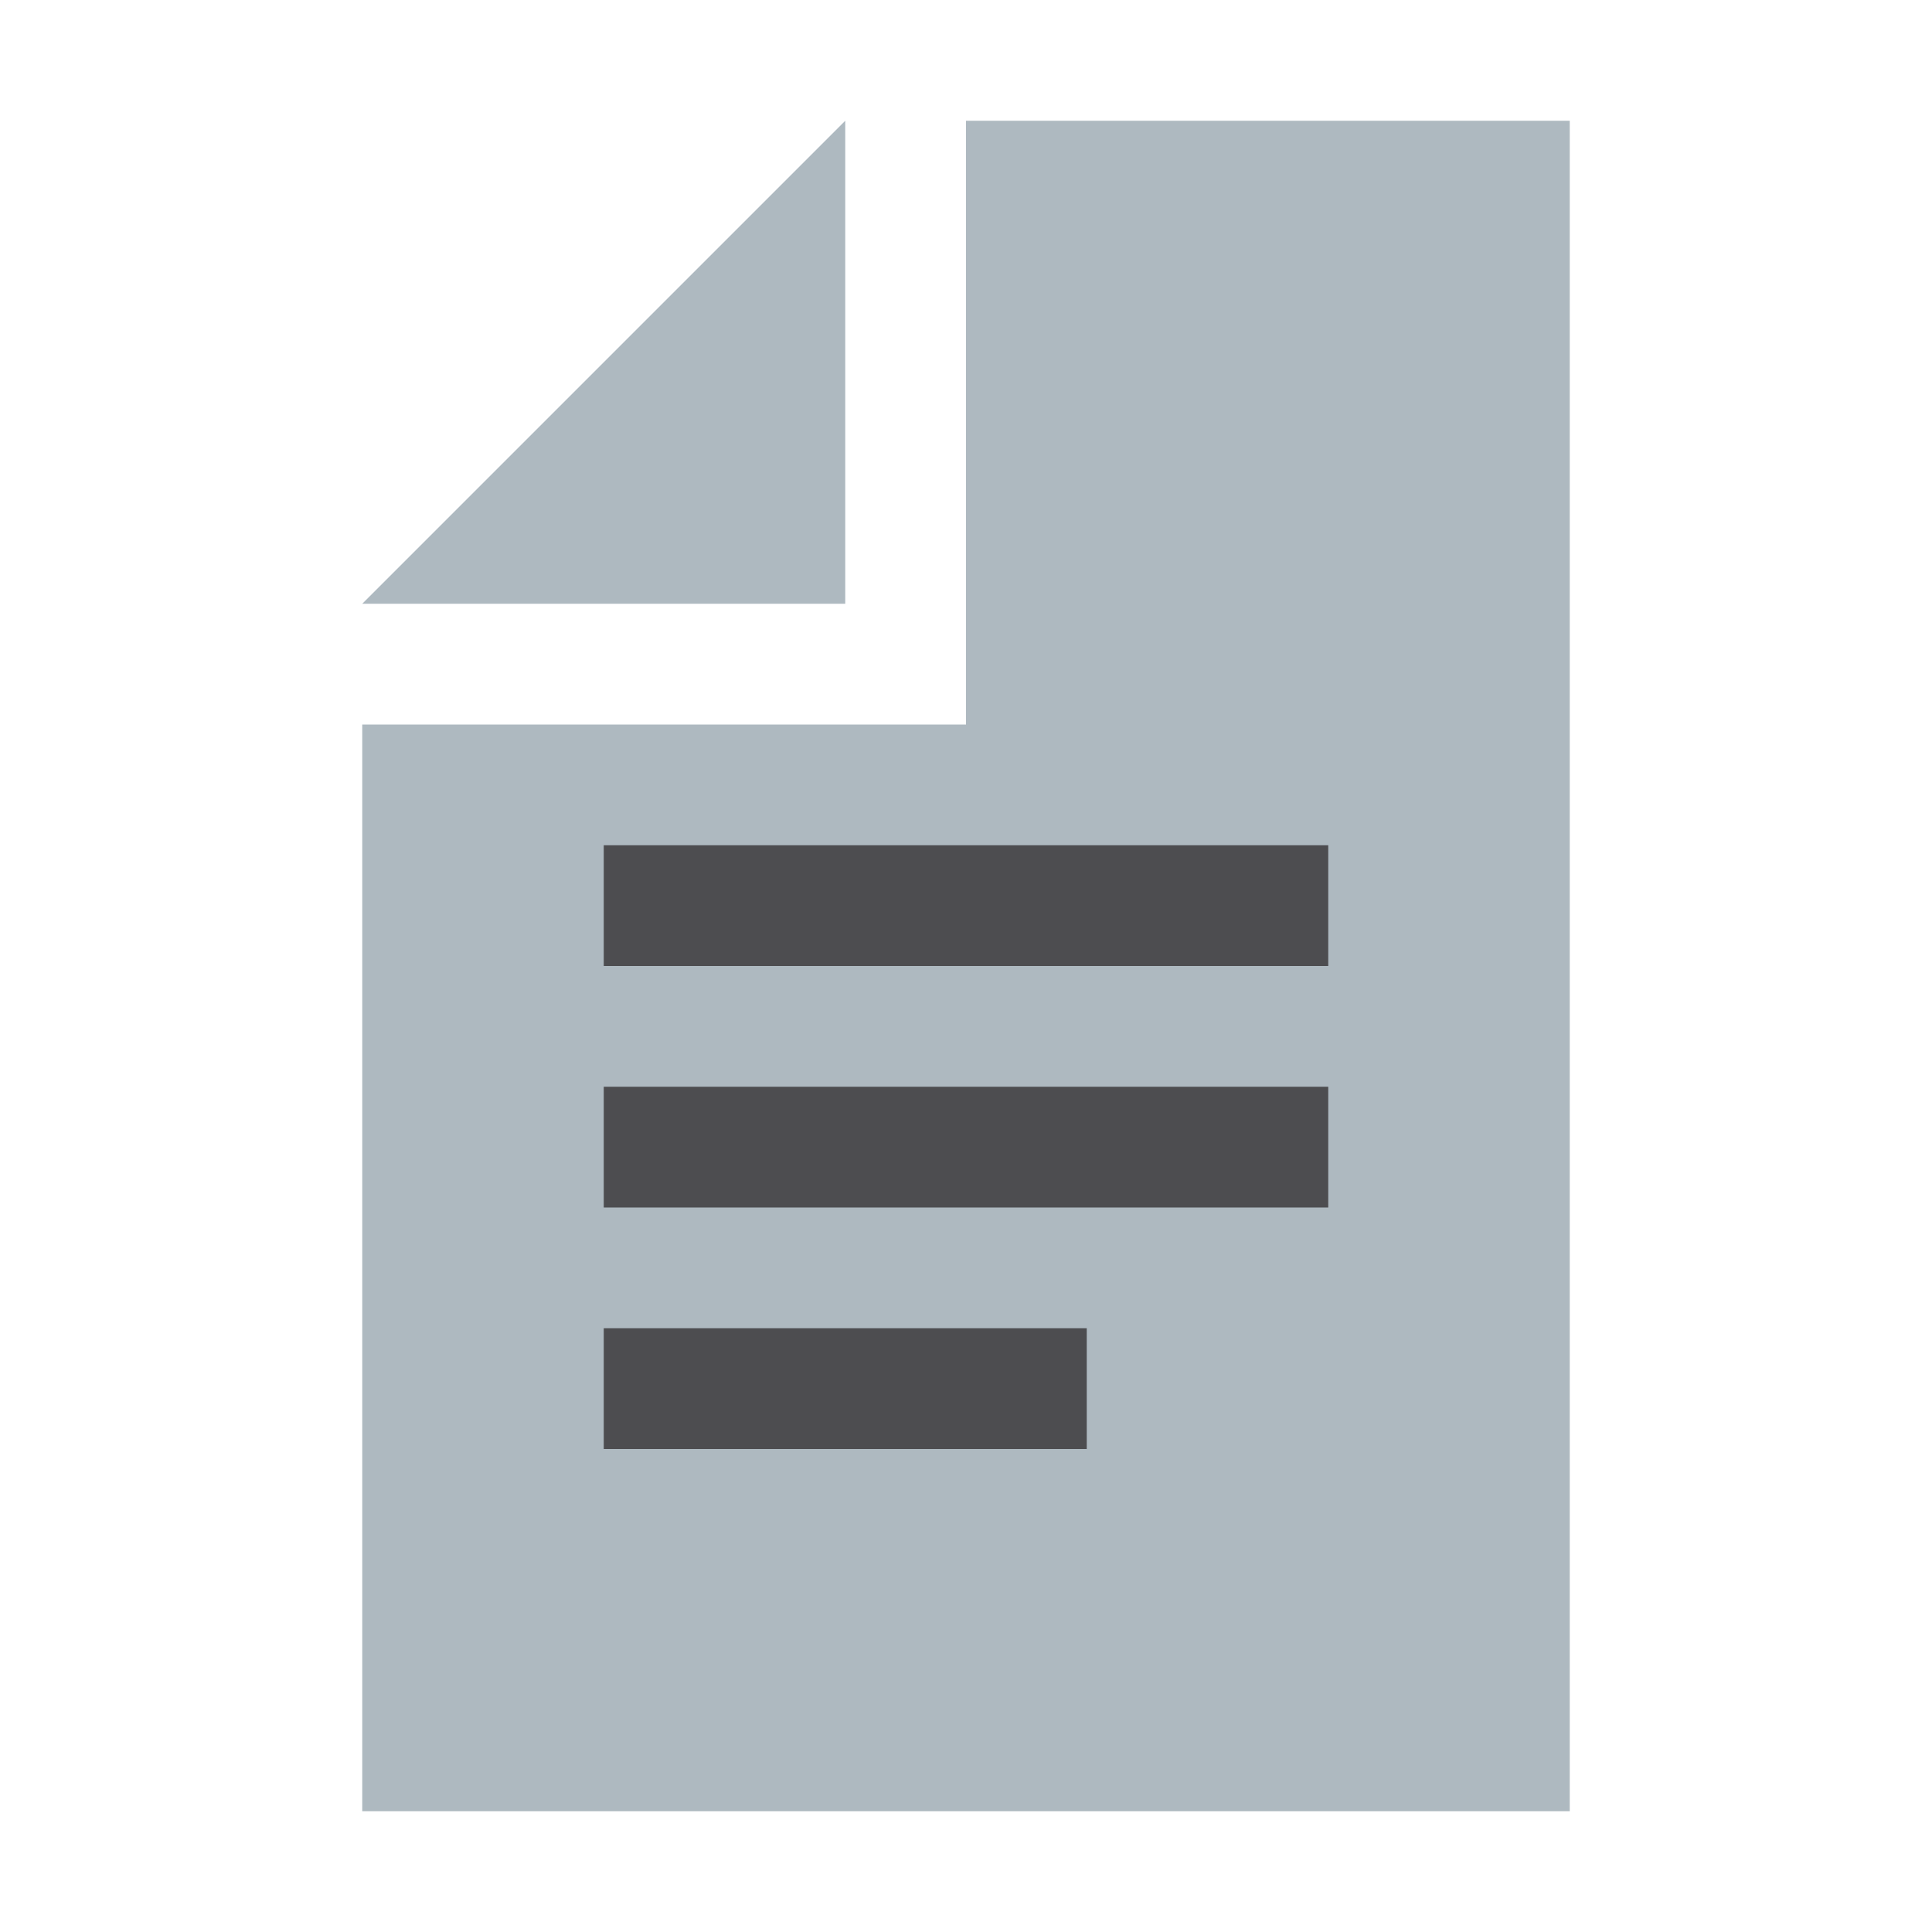
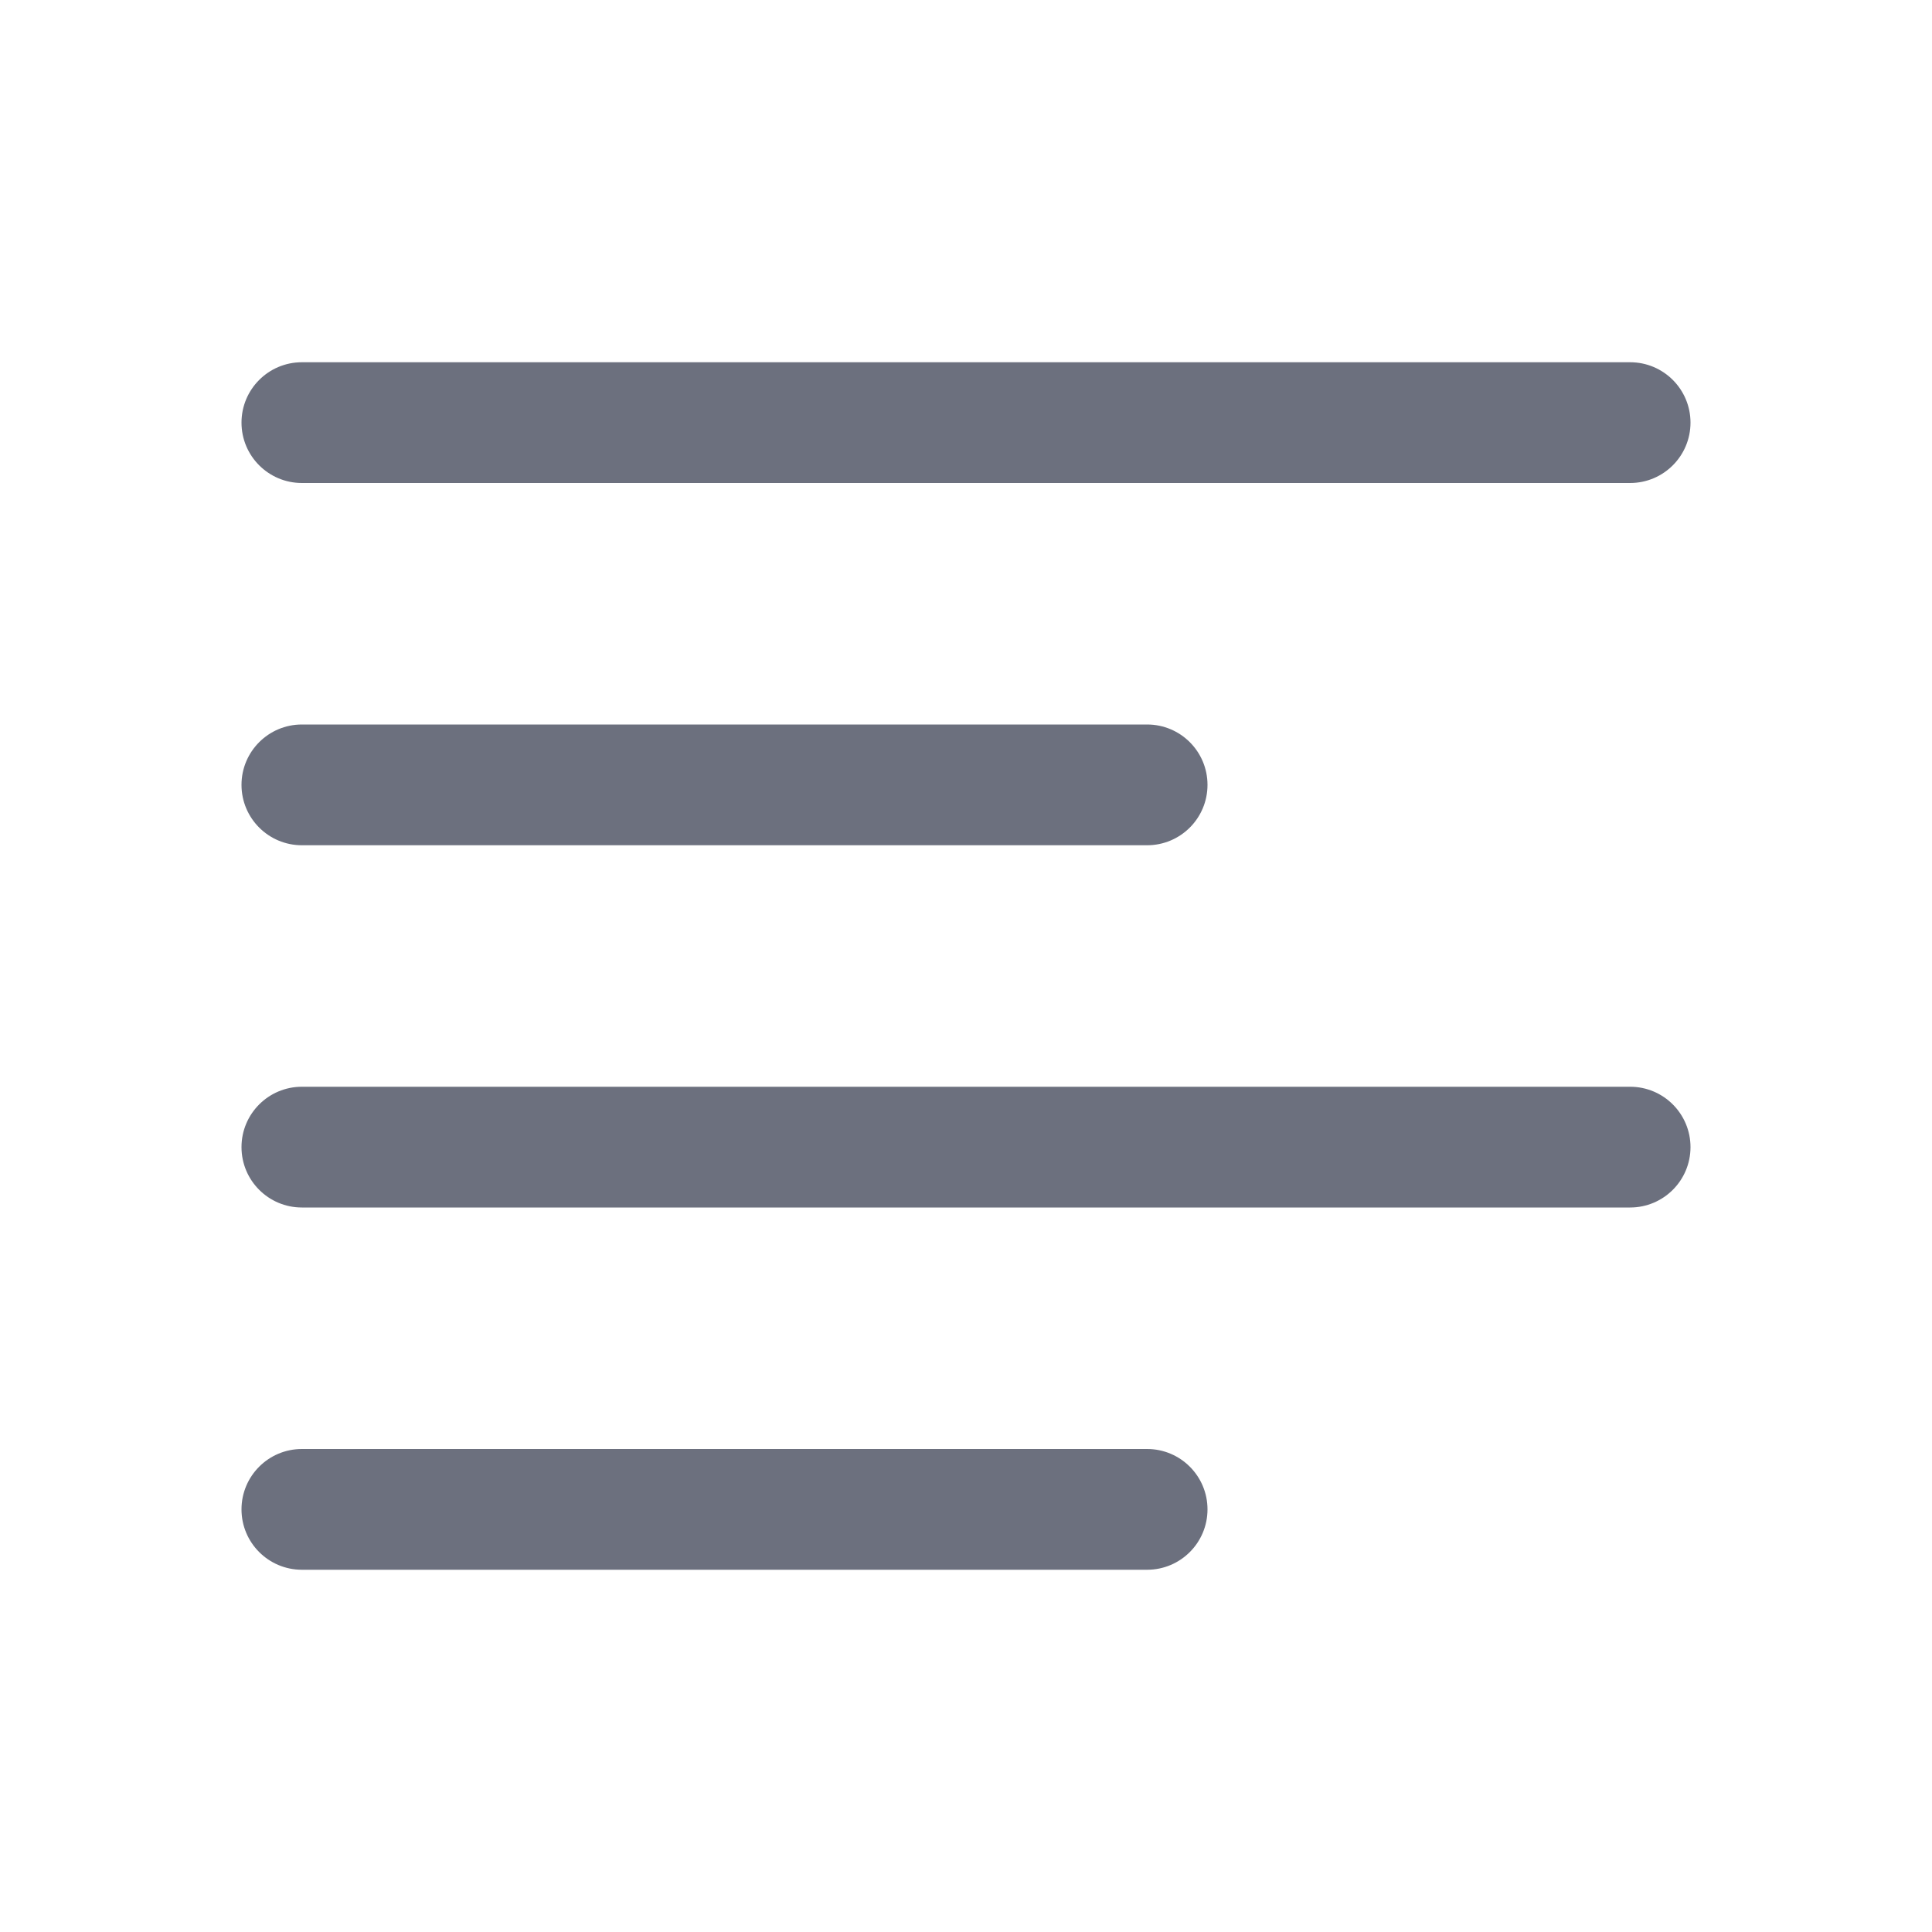
- <svg xmlns="http://www.w3.org/2000/svg" width="16" height="16">
-   <rect fill="rgb(255,255,255)" fill-opacity="0" stroke="none" width="16" height="16" />
-   <defs>
-     <clipPath id="clip_0">
-       <rect width="16" height="16" clip-rule="evenodd" />
-     </clipPath>
-   </defs>
-   <g clip-path="url(#clip_0)">
-     <path fill="rgb(154,167,176)" fill-opacity="0.8" stroke="none" transform="translate(3 1)" d="M0 4L4 0L4 4L0 4ZM5 5L5 0L10 0L10 14L0 14L0 5L5 5Z" fill-rule="evenodd" />
-   </g>
-   <defs>
-     <clipPath id="clip_1">
-       <rect width="16" height="16" clip-rule="evenodd" />
-     </clipPath>
-   </defs>
-   <g clip-path="url(#clip_1)">
-     <path fill="rgb(35,31,32)" fill-opacity="0.698" stroke="none" transform="translate(5 7)" d="M0 0L6 0L6 1L0 1L0 0ZM0 2L6 2L6 3L0 3L0 2ZM4 4L0 4L0 5L4 5L4 4Z" fill-rule="evenodd" />
-   </g>
+ <svg xmlns="http://www.w3.org/2000/svg" width="16" height="16" viewBox="0 0 16 16" fill="none">
+   <rect x="2" y="12" width="8" height="1" rx="0.5" fill="#6C707E" />
+   <rect x="2" y="6" width="8" height="1" rx="0.5" fill="#6C707E" />
+   <rect x="2" y="9" width="12" height="1" rx="0.5" fill="#6C707E" />
+   <rect x="2" y="3" width="12" height="1" rx="0.5" fill="#6C707E" />
</svg>
